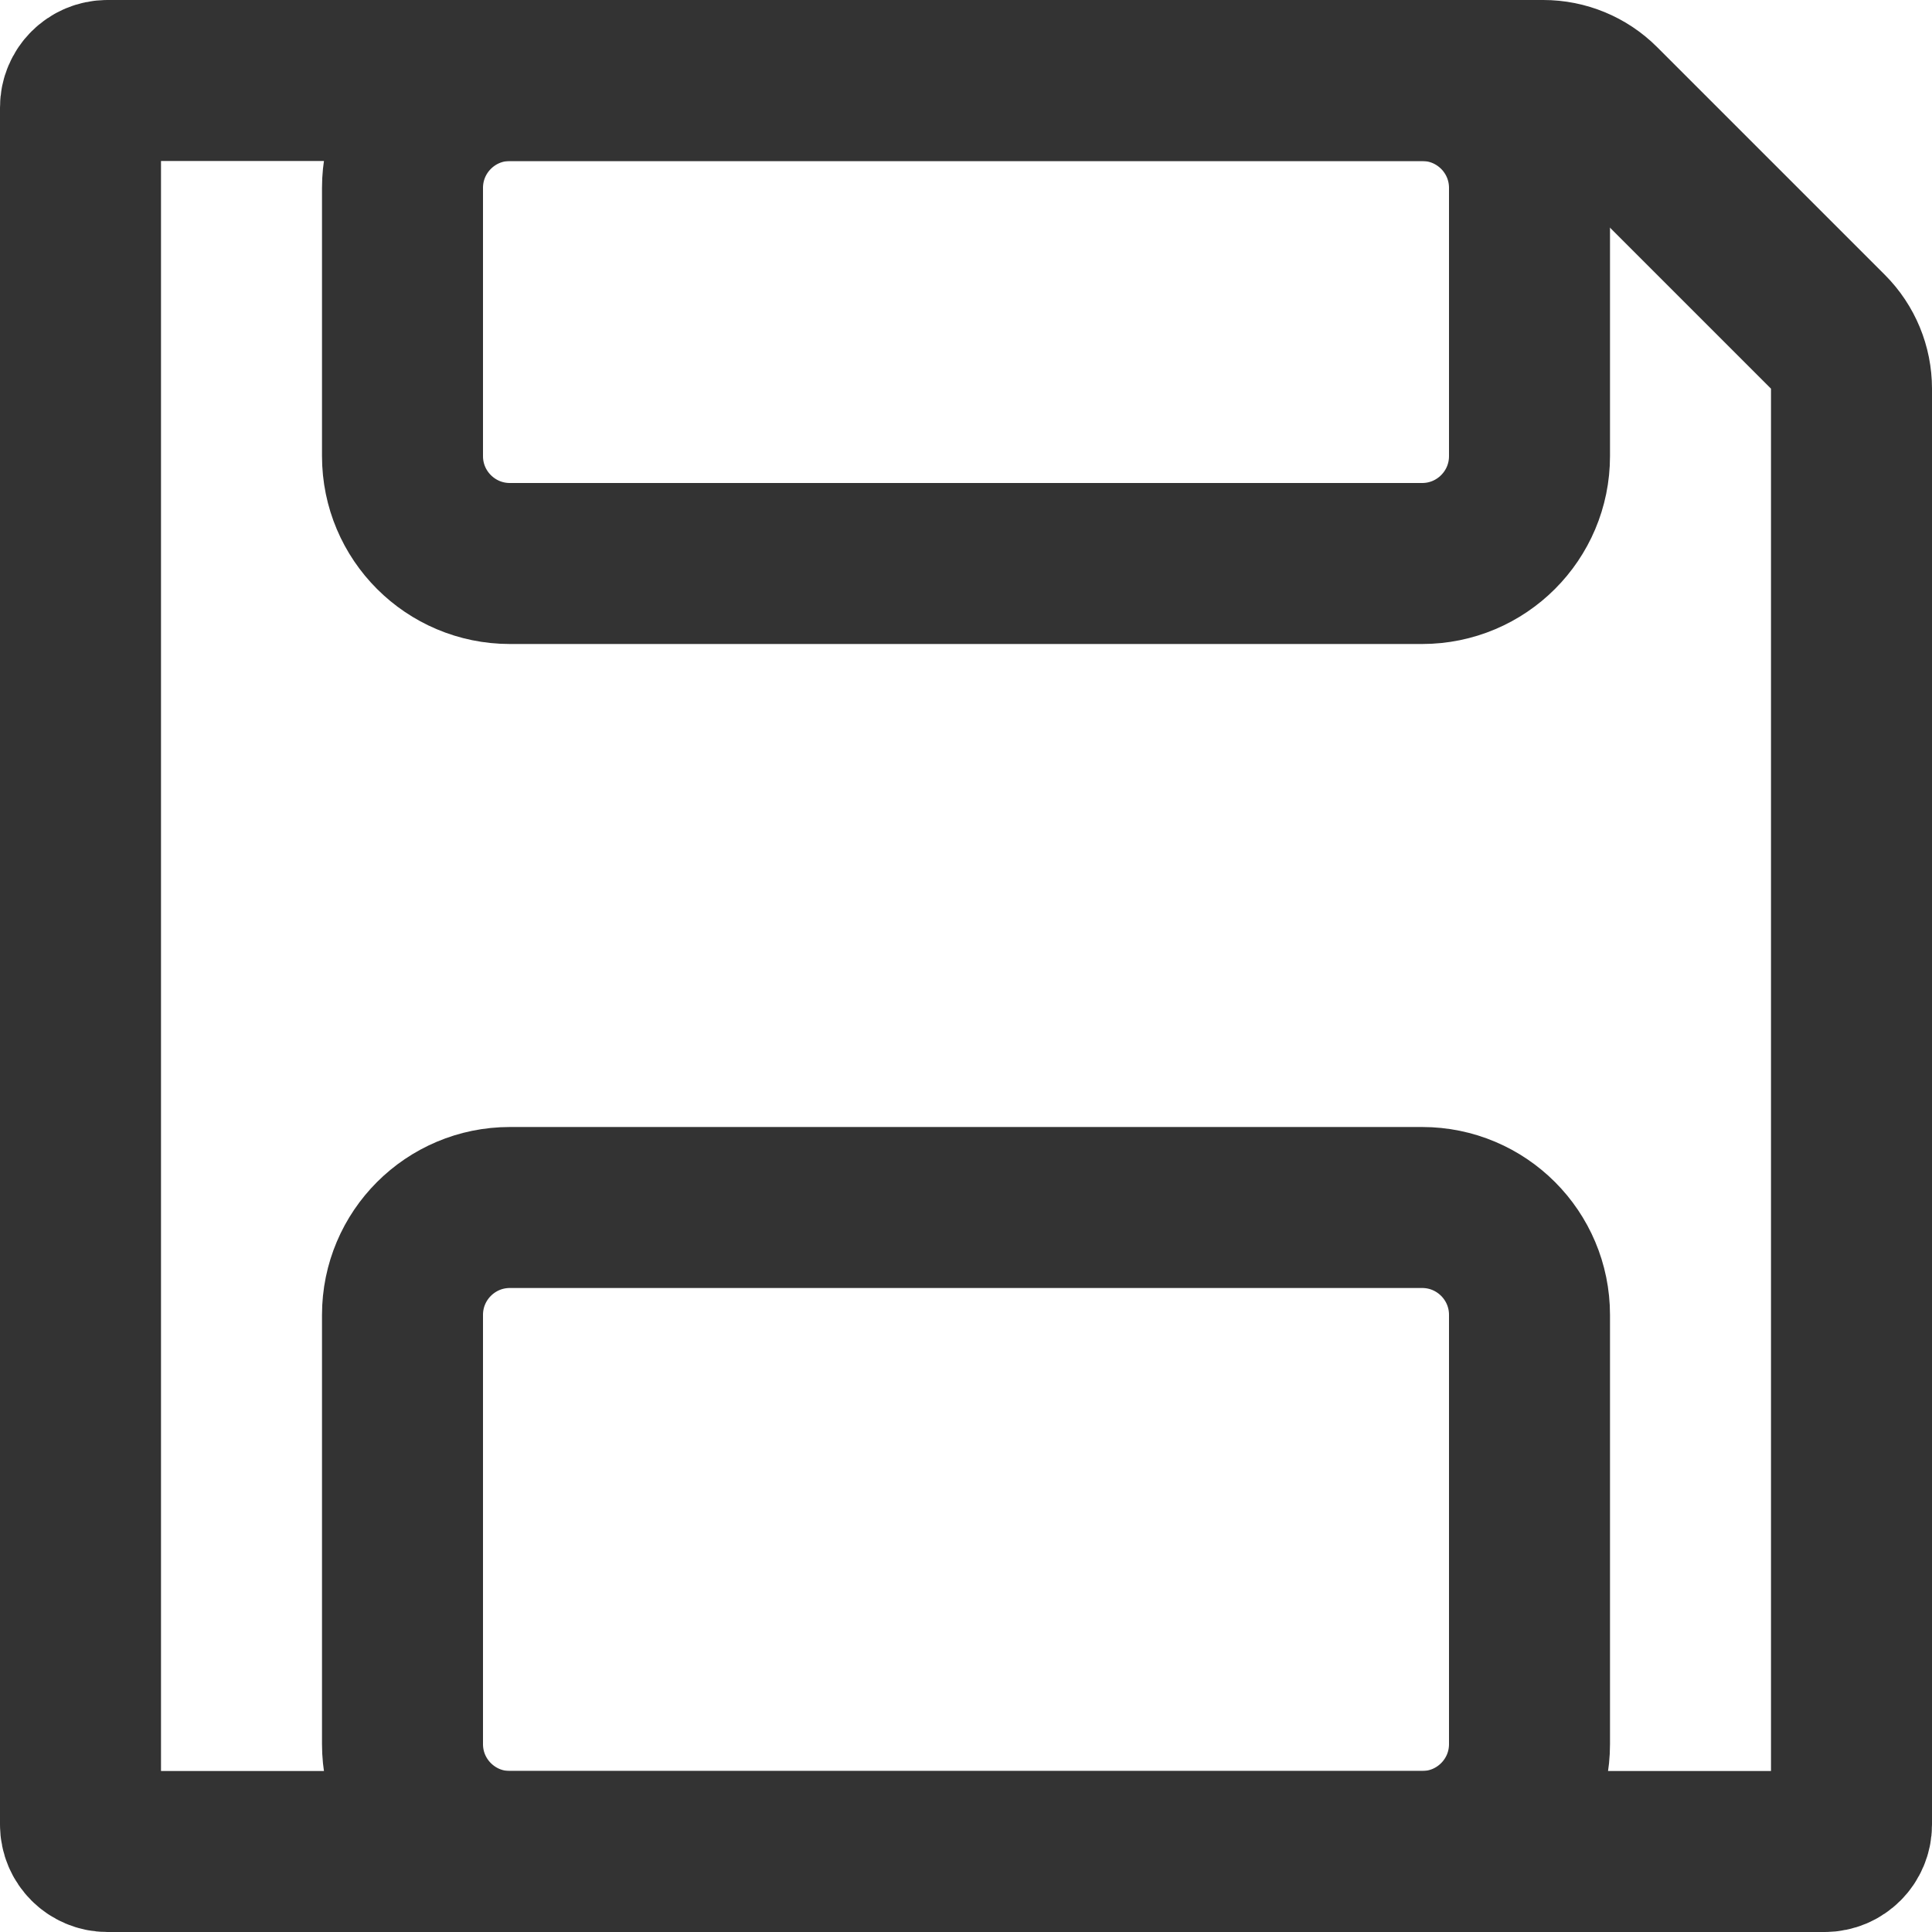
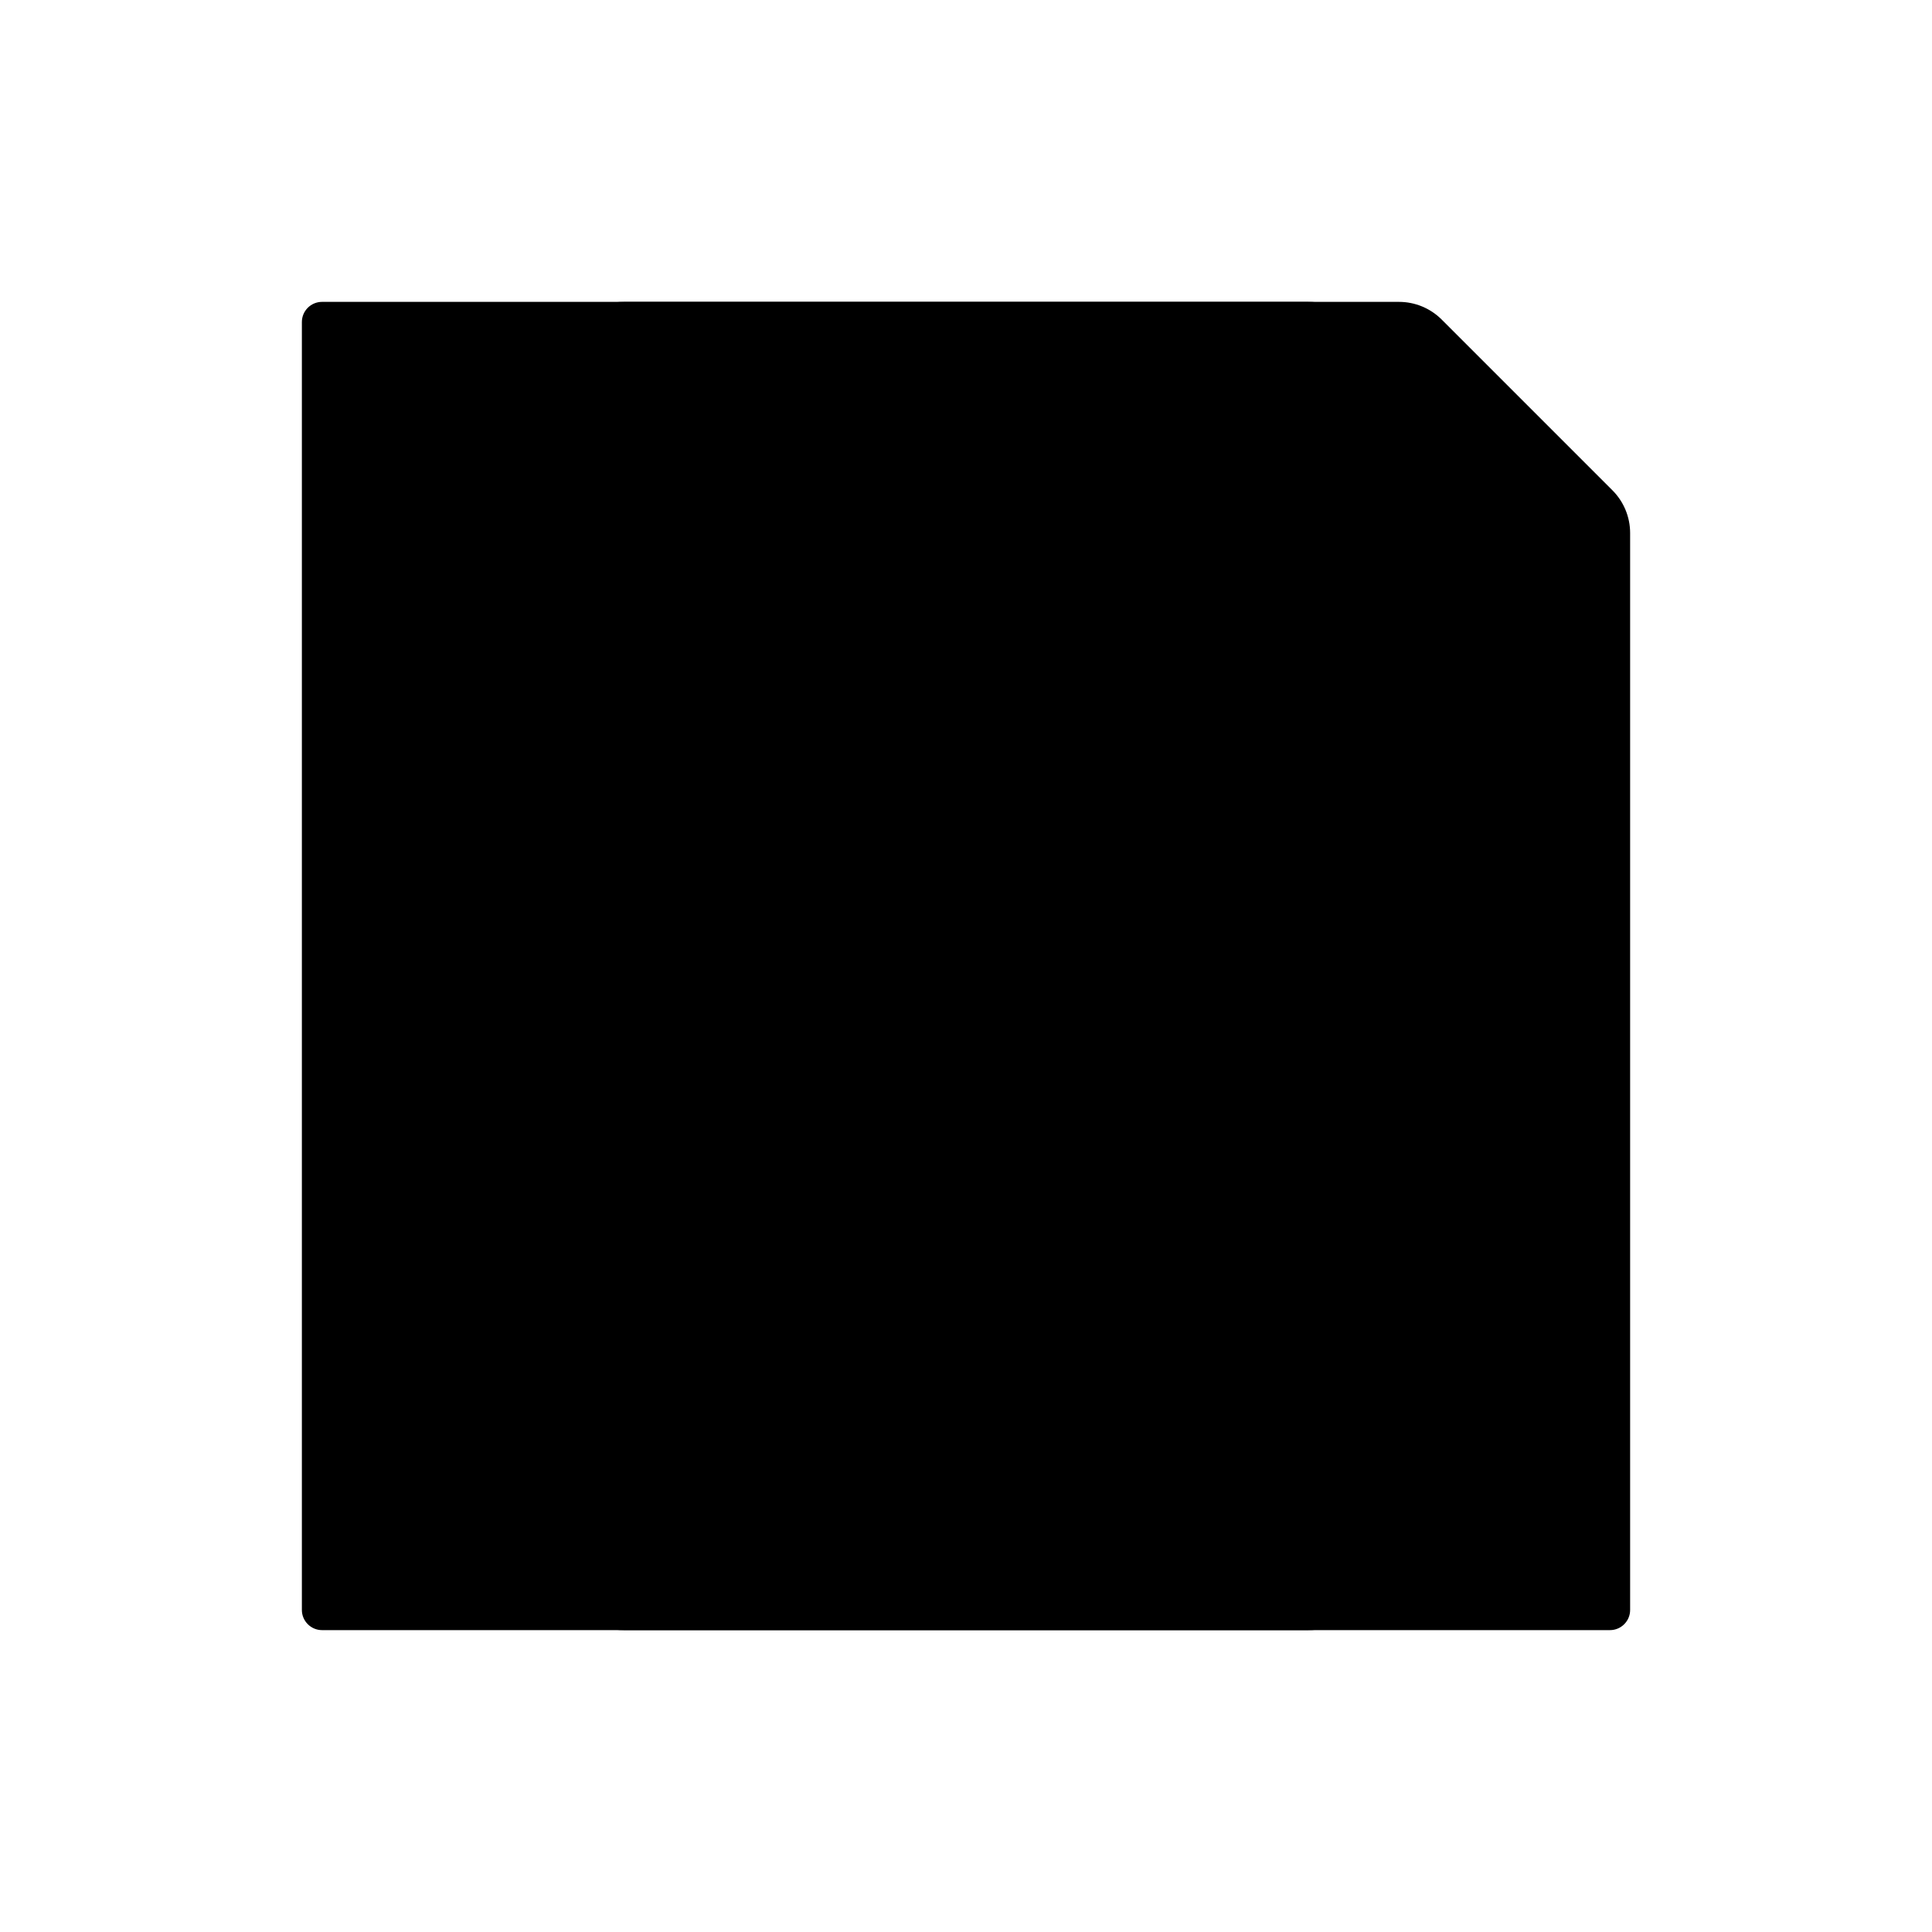
- <svg xmlns="http://www.w3.org/2000/svg" width="12" height="12" viewBox="0 0 12 12">
-   <g fill="none" fill-rule="evenodd" transform="translate(-2 -2)">
-     <path d="M0 0h16v16H0z" />
-     <path stroke="#333" d="M2.667 2.5a.167.167 0 0 0-.167.167v10.666c0 .092.075.167.167.167h10.666a.167.167 0 0 0 .167-.167V4.414a.5.5 0 0 0-.146-.353l-1.415-1.415a.5.5 0 0 0-.353-.146h-8.92z" />
-     <rect width="7" height="3" x="4.5" y="2.5" stroke="#333" rx=".667" />
-     <rect width="7" height="4" x="4.5" y="9.5" stroke="#333" rx=".667" />
+ <svg xmlns="http://www.w3.org/2000/svg" width="16" height="16">
+   <g fill-rule="evenodd">
+     <path d="M2.667 2.5a.167.167 0 00-.167.167v10.666c0 .092.075.167.167.167h10.666a.167.167 0 00.167-.167V4.414a.5.5 0 00-.146-.353l-1.415-1.415a.5.5 0 00-.353-.146h-8.92z" />
+     <rect width="7" height="3" x="4.5" y="2.5" rx=".667" />
+     <rect width="7" height="4" x="4.5" y="9.5" rx=".667" />
  </g>
</svg>
